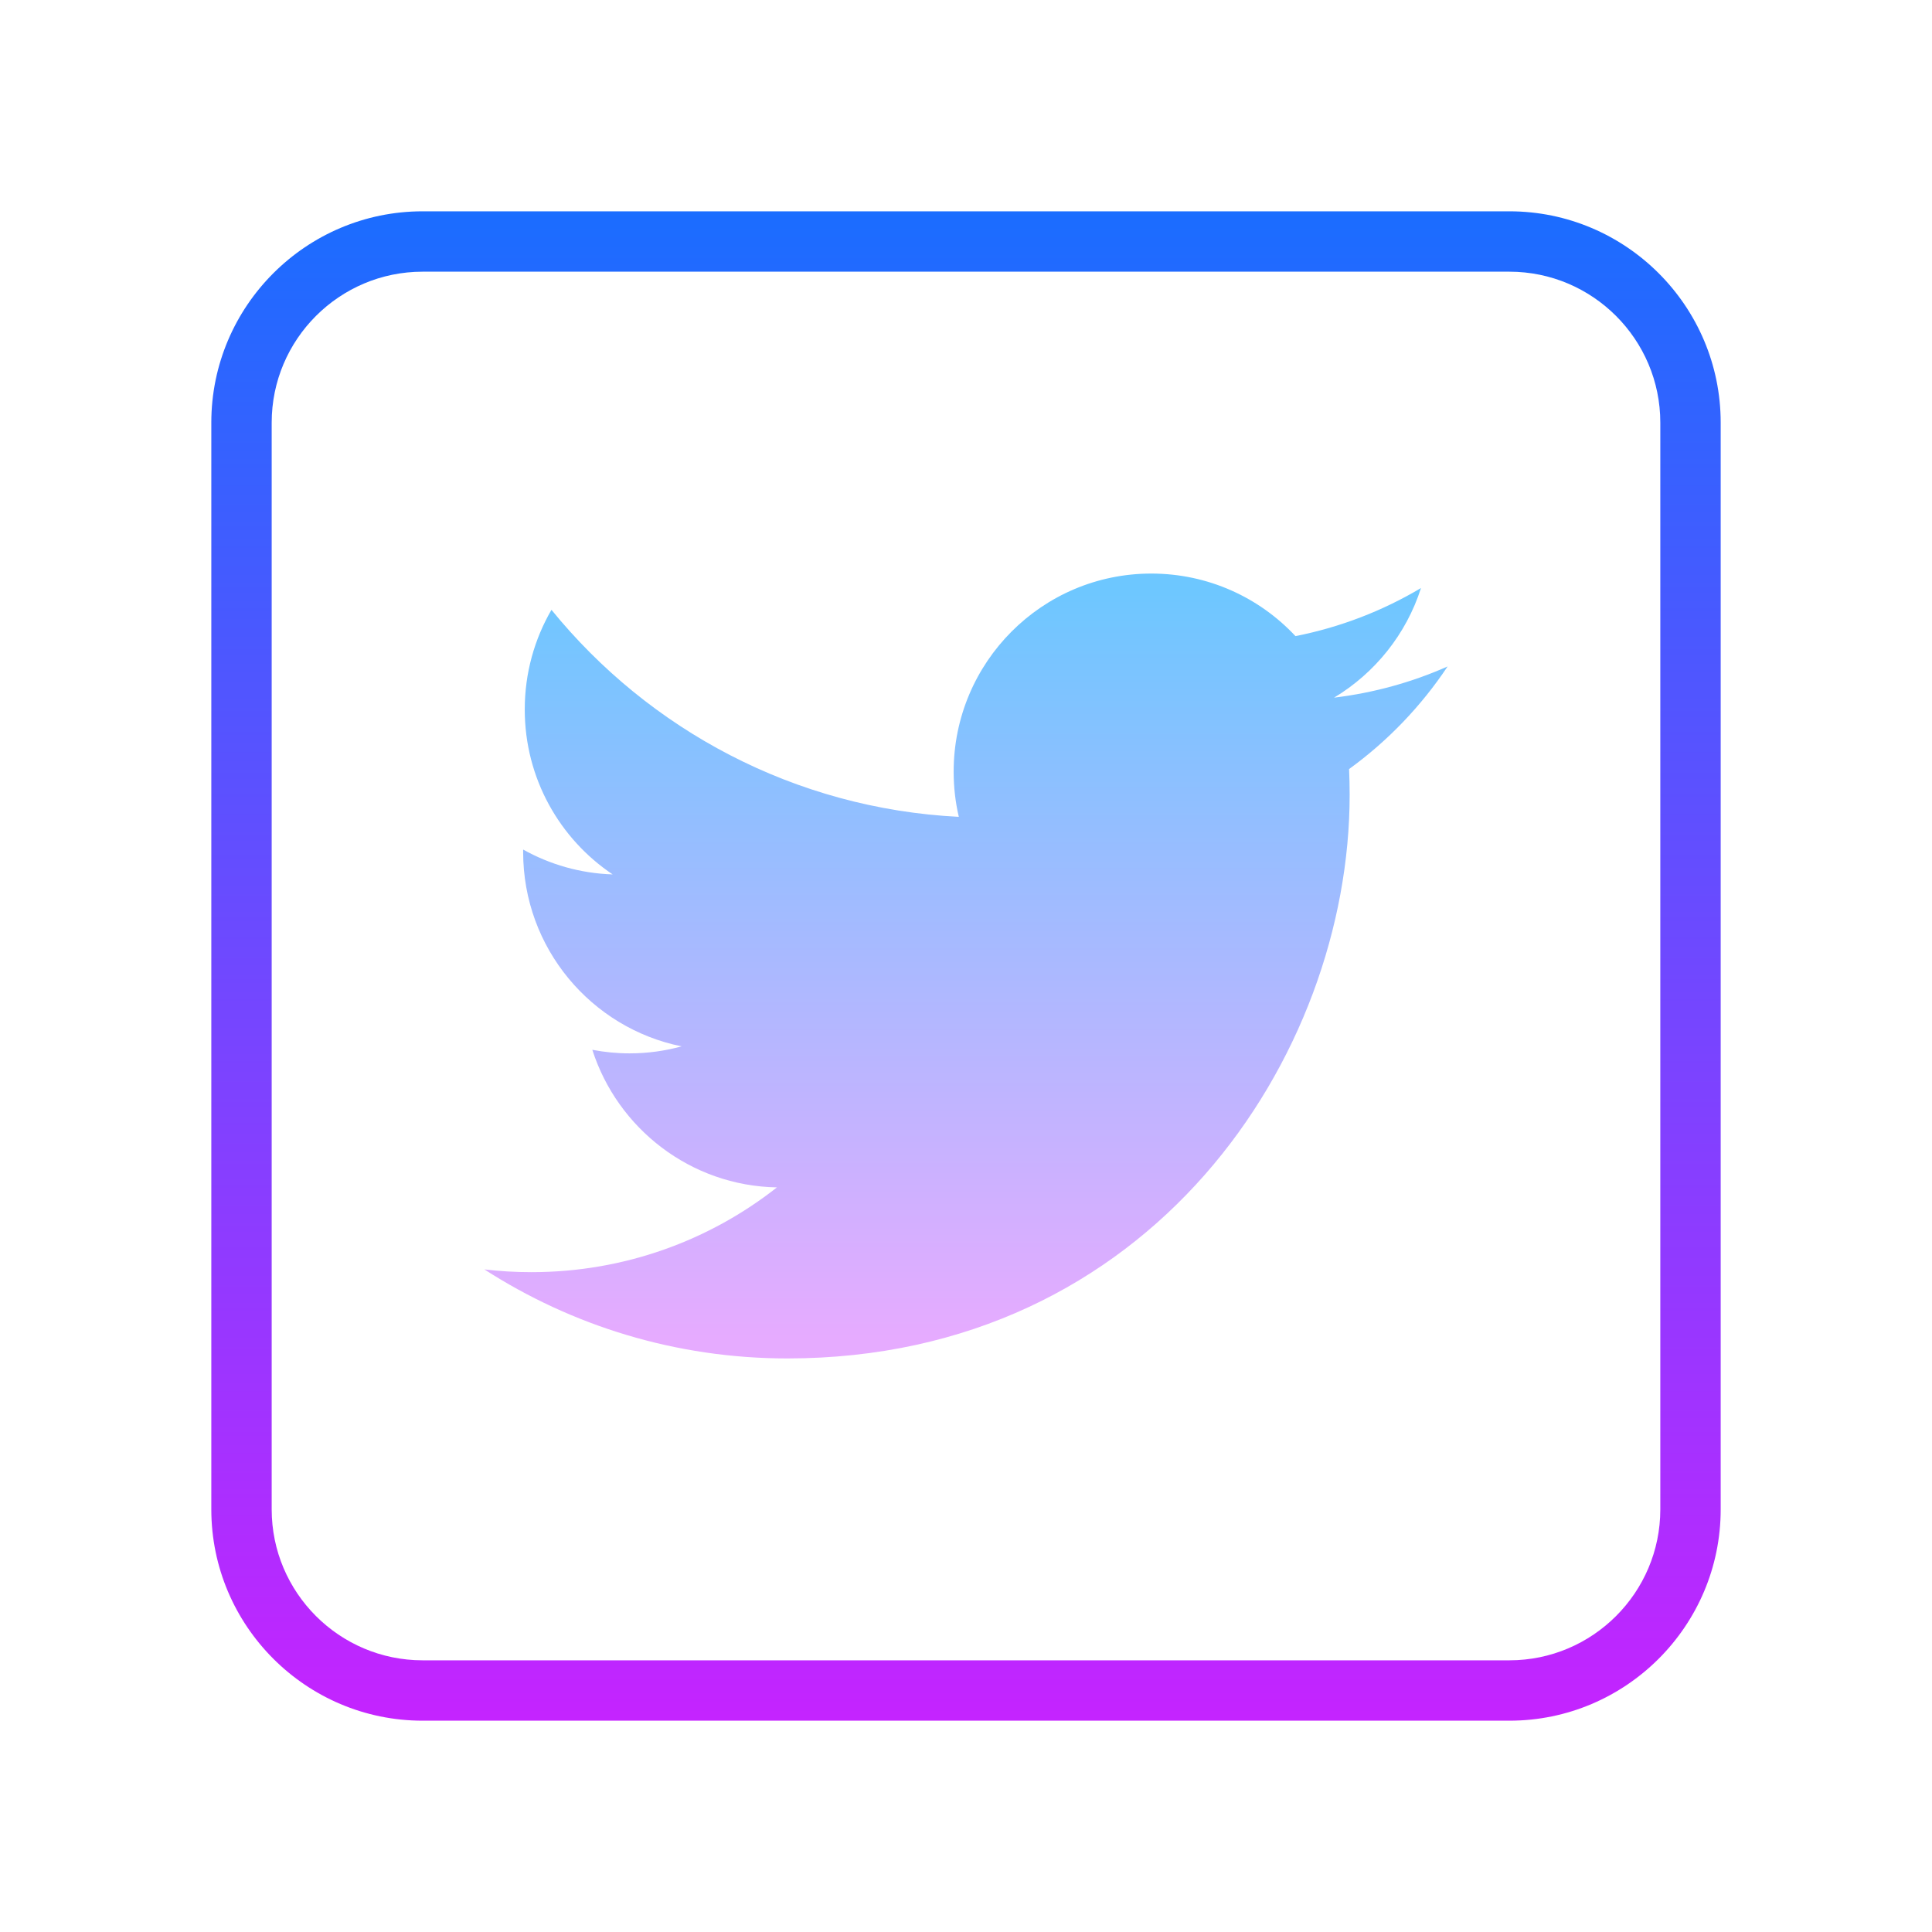
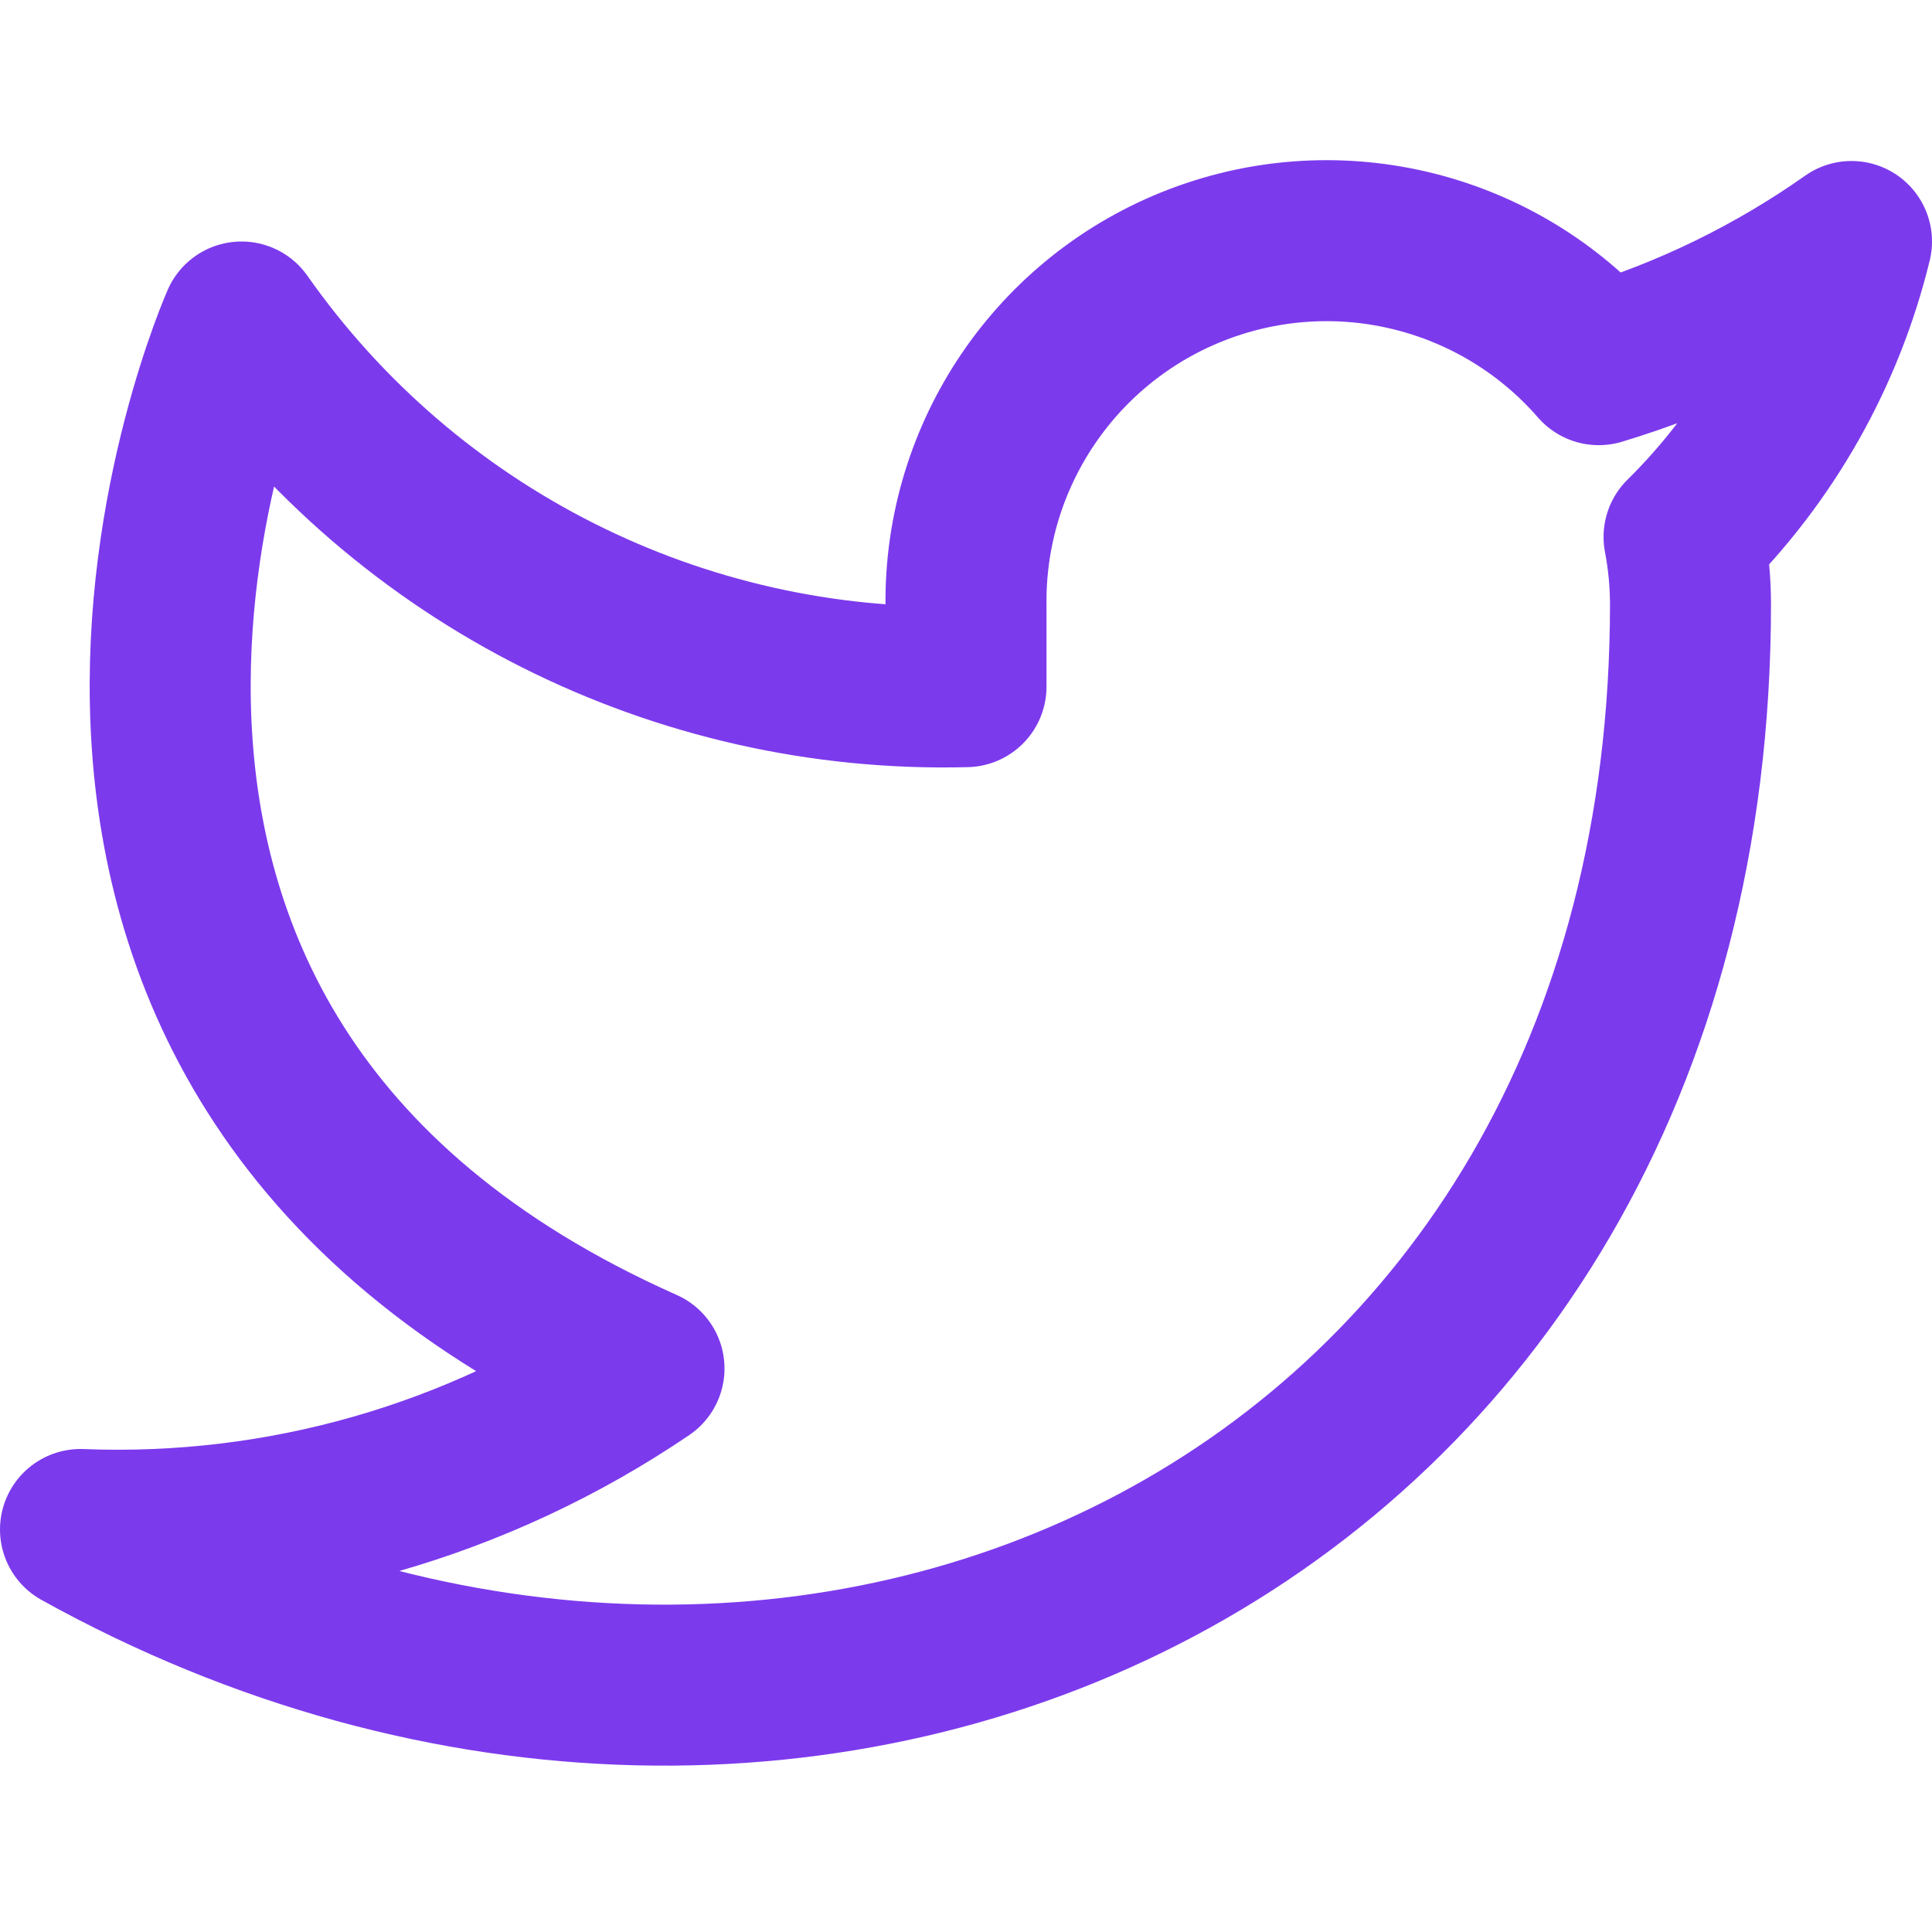
- <svg xmlns="http://www.w3.org/2000/svg" viewBox="0 0 64 64" width="64px" height="64px">
-   <linearGradient id="kf5SzndXev_84ocvnGzv0a" x1="32" x2="32" y1="-696.833" y2="-748.017" gradientTransform="matrix(1 0 0 -1 0 -690)" gradientUnits="userSpaceOnUse">
-     <stop offset="0" stop-color="#1a6dff" />
-     <stop offset="1" stop-color="#c822ff" />
-   </linearGradient>
-   <path fill="url(#kf5SzndXev_84ocvnGzv0a)" d="M50,57H14c-3.859,0-7-3.141-7-7V14c0-3.859,3.141-7,7-7h36c3.859,0,7,3.141,7,7v36 C57,53.859,53.859,57,50,57z M14,9c-2.757,0-5,2.243-5,5v36c0,2.757,2.243,5,5,5h36c2.757,0,5-2.243,5-5V14c0-2.757-2.243-5-5-5H14z" />
-   <linearGradient id="kf5SzndXev_84ocvnGzv0b" x1="32" x2="32" y1="19.425" y2="44.305" gradientUnits="userSpaceOnUse">
-     <stop offset="0" stop-color="#6dc7ff" />
-     <stop offset="1" stop-color="#e6abff" />
-   </linearGradient>
-   <path fill="url(#kf5SzndXev_84ocvnGzv0b)" d="M47.954,22.077c-1.175,0.522-2.436,0.873-3.762,1.034c1.353-0.813,2.391-2.1,2.88-3.631 c-1.265,0.752-2.667,1.298-4.158,1.592C41.721,19.795,40.02,19,38.138,19c-3.616,0-6.547,2.939-6.547,6.564 c0,0.514,0.058,1.014,0.171,1.495c-5.44-0.275-10.264-2.887-13.494-6.858c-0.564,0.971-0.885,2.099-0.885,3.301 c0,2.276,1.153,4.285,2.912,5.464c-1.074-0.034-2.082-0.33-2.965-0.823c0,0.028,0,0.054,0,0.083c0,3.181,2.256,5.831,5.248,6.436 c-0.547,0.151-1.126,0.232-1.723,0.232c-0.423,0-0.833-0.041-1.234-0.118c0.836,2.606,3.252,4.506,6.116,4.558 c-2.238,1.761-5.062,2.808-8.13,2.808c-0.529,0-1.049-0.03-1.561-0.091C18.94,43.914,22.383,45,26.08,45 c12.042,0,18.629-10.002,18.629-18.674c0-0.286-0.007-0.57-0.019-0.85C45.967,24.551,47.077,23.394,47.954,22.077z" />
+ <svg xmlns="http://www.w3.org/2000/svg" stroke="currentColor" fill="none" stroke-width="2" viewBox="0 0 24 24" stroke-linecap="round" stroke-linejoin="round" height="1em" width="1em" style="     color: #7c3aed; ">
+   <path d="M23 3a10.9 10.9 0 0 1-3.14 1.53 4.48 4.48 0 0 0-7.86 3v1A10.66 10.66 0 0 1 3 4s-4 9 5 13a11.64 11.64 0 0 1-7 2c9 5 20 0 20-11.5a4.5 4.5 0 0 0-.08-.83A7.72 7.72 0 0 0 23 3z" />
</svg>
